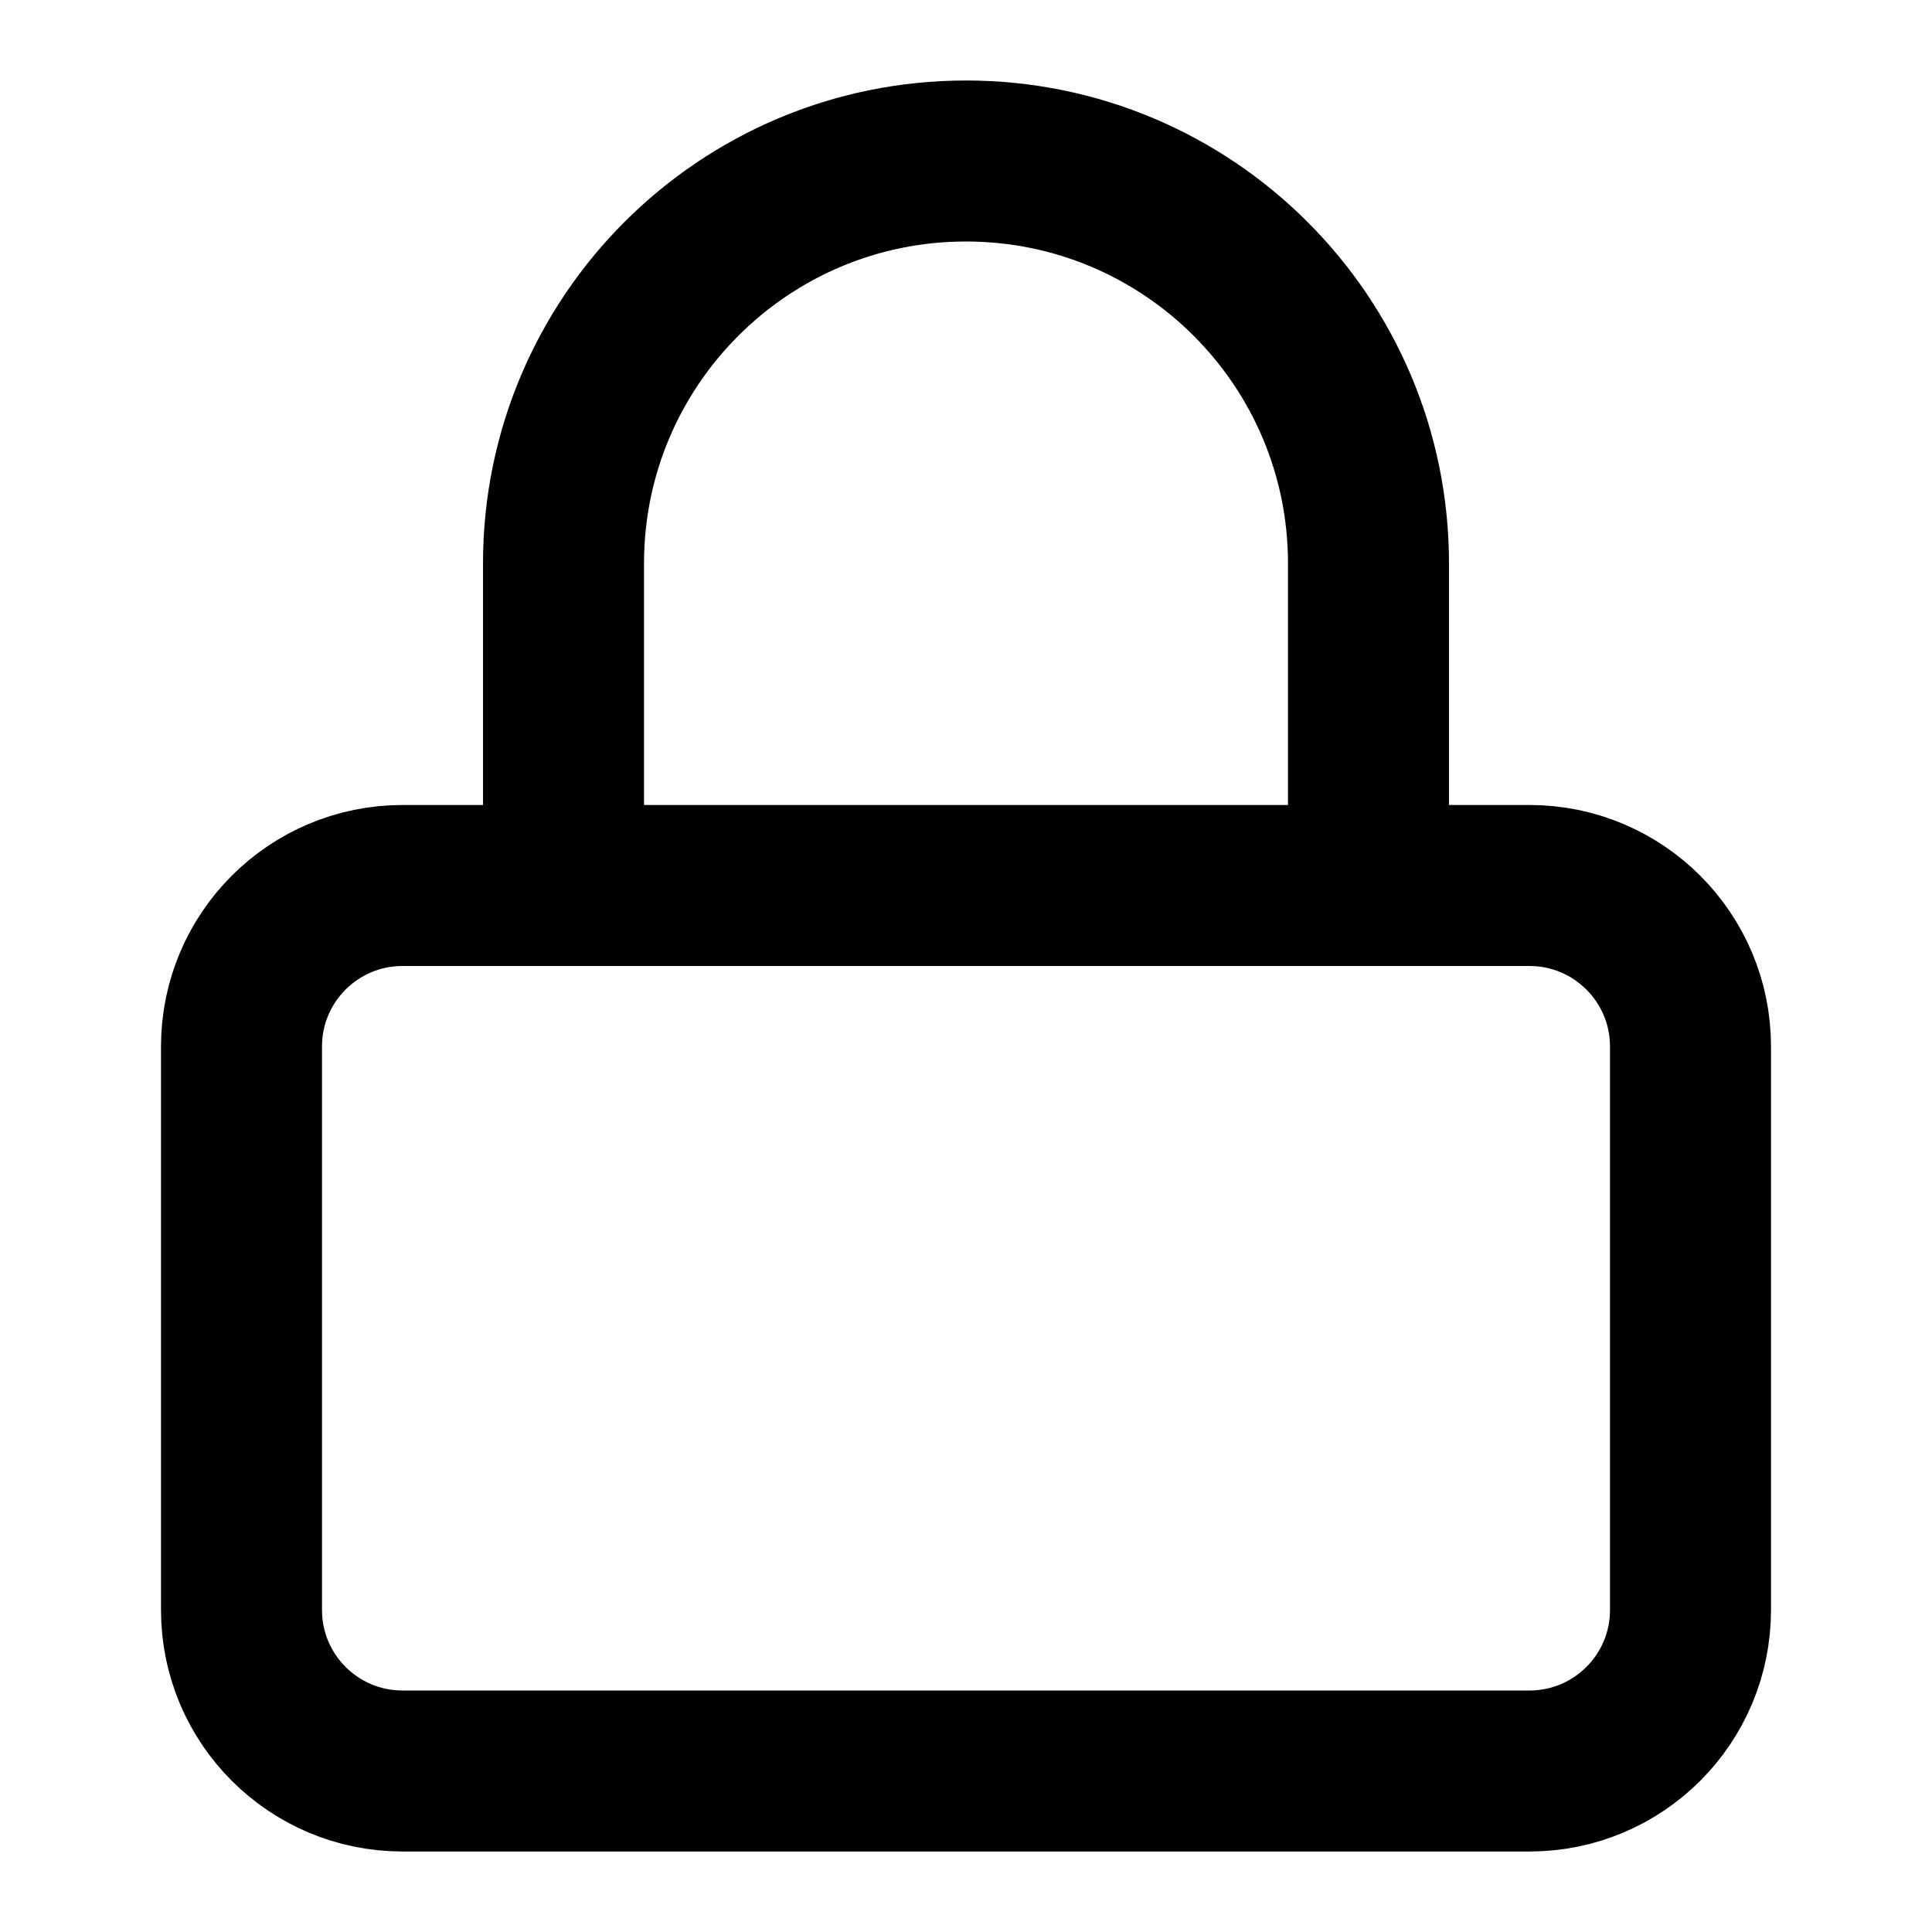
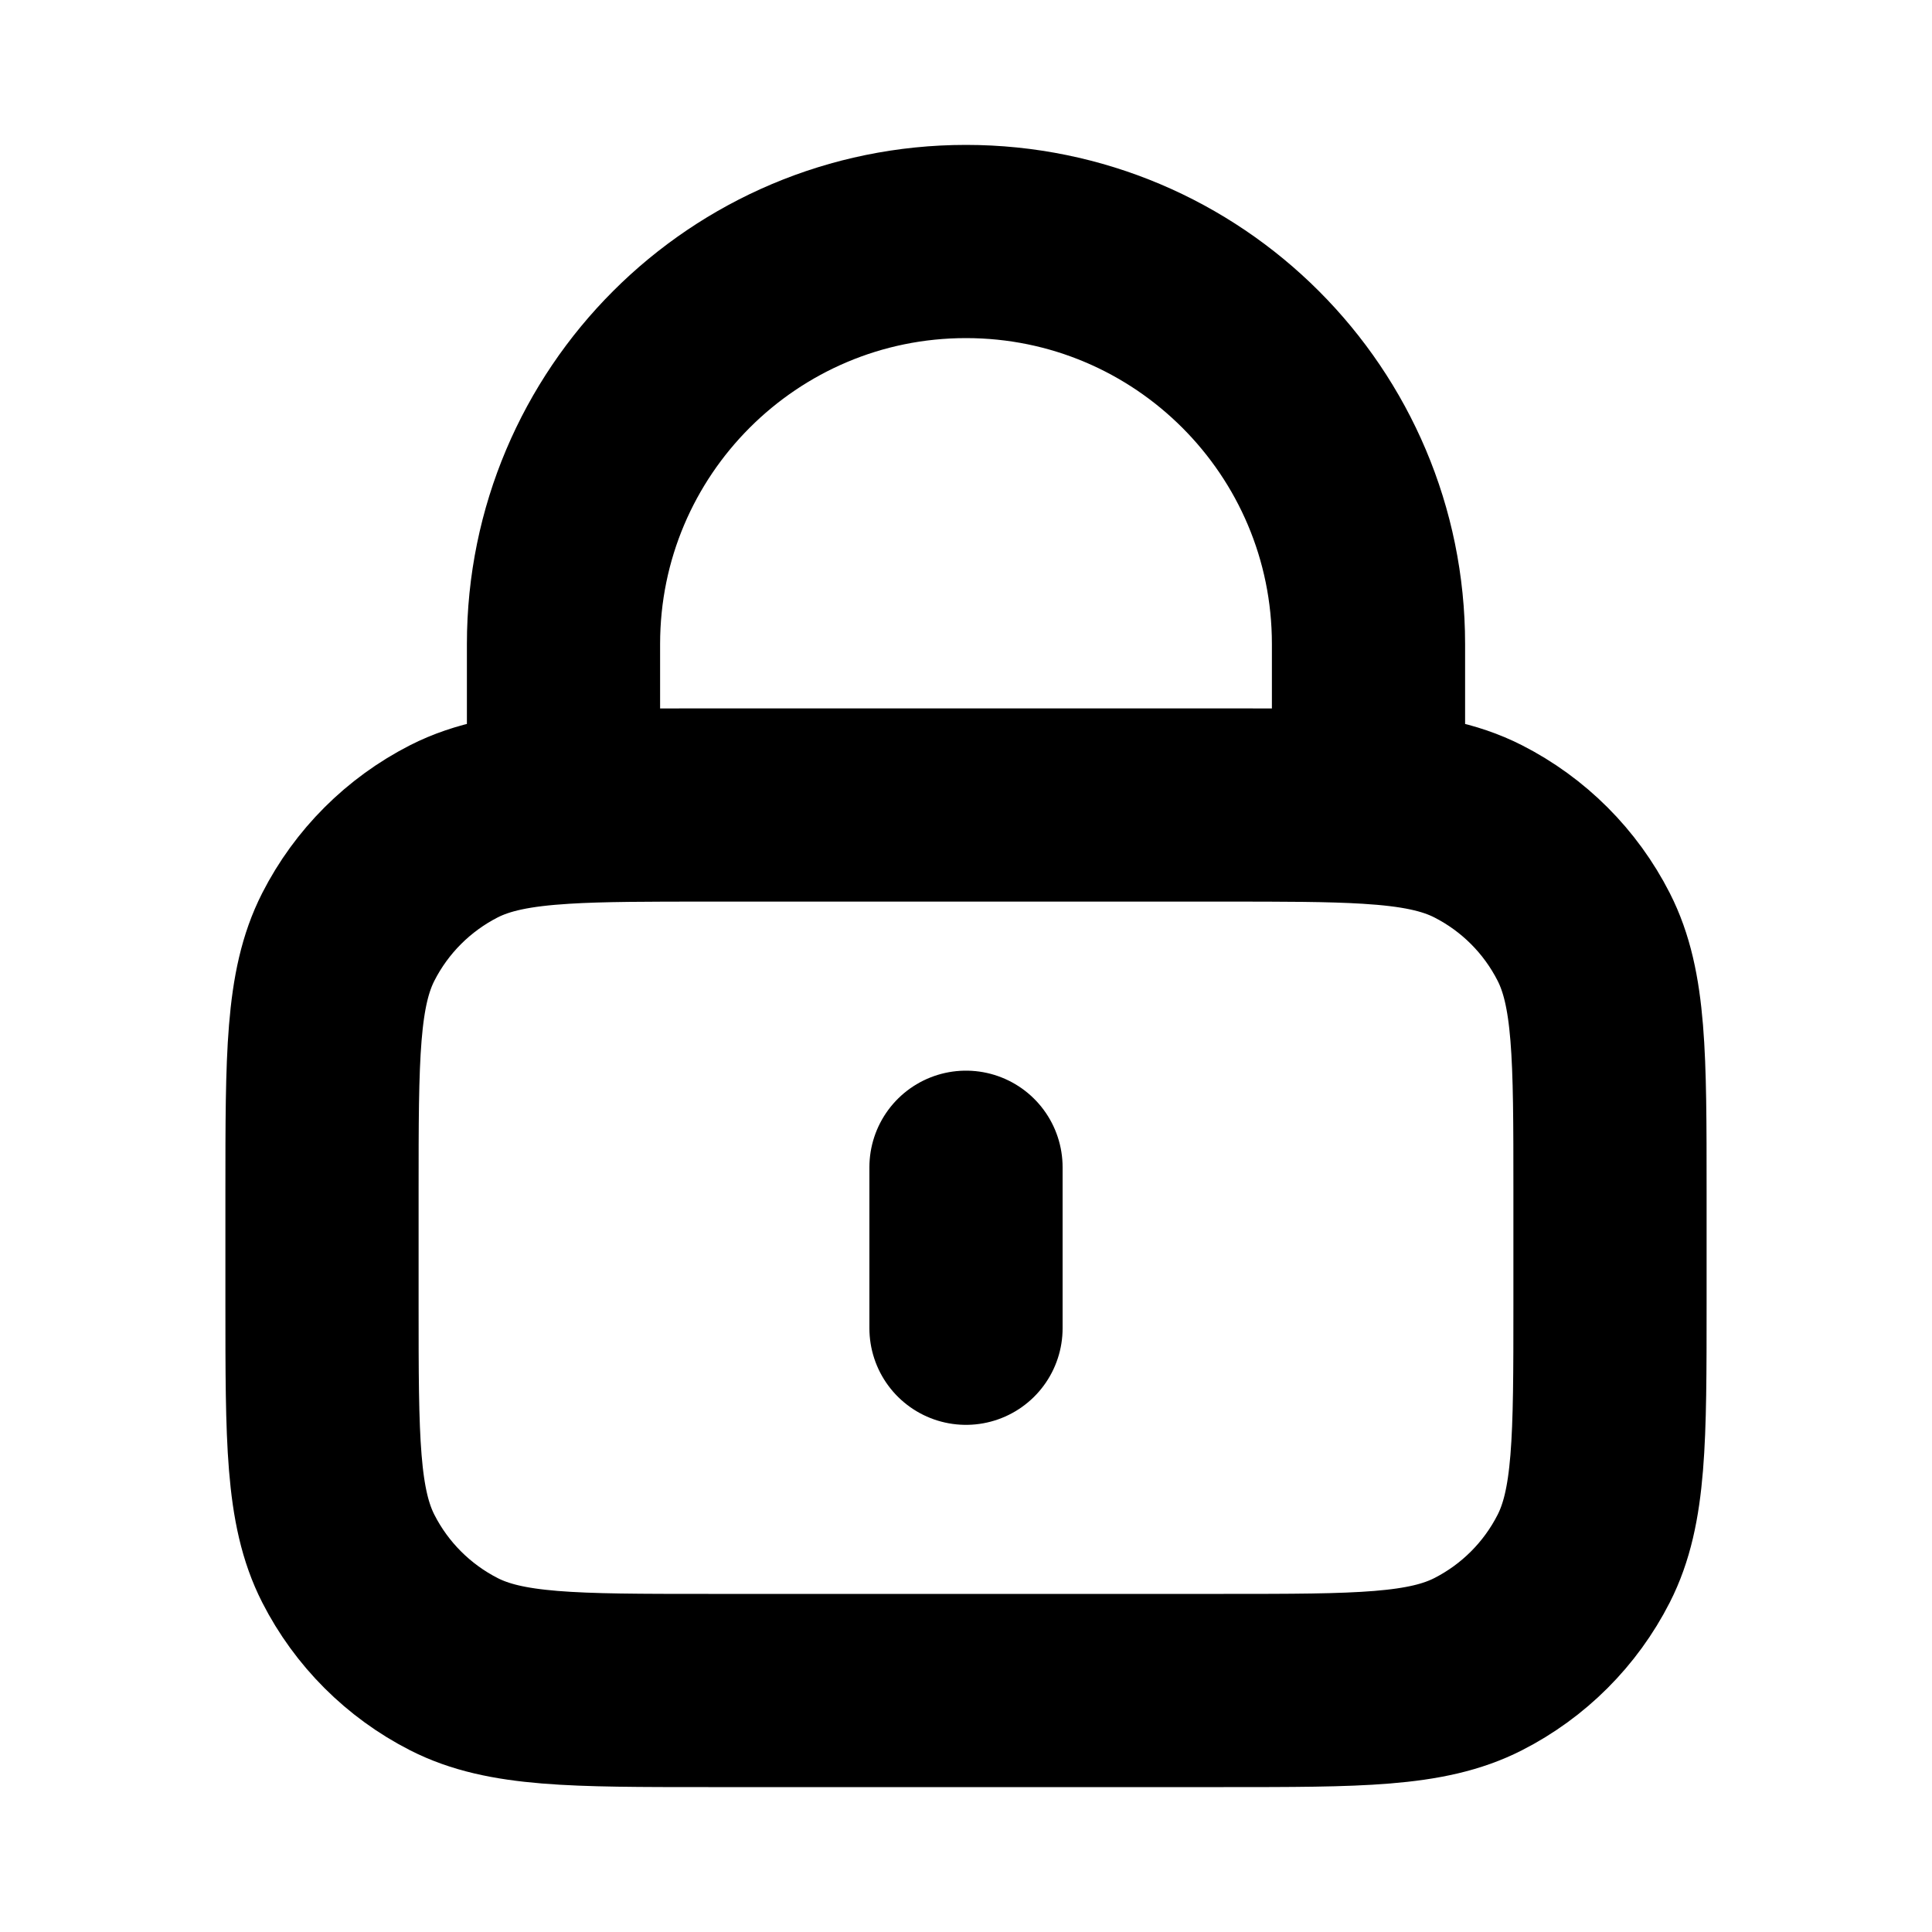
- <svg xmlns="http://www.w3.org/2000/svg" width="24" height="24" viewBox="0 0 24 24" fill="none" stroke="currentColor" stroke-width="2" stroke-linecap="round" stroke-linejoin="round" class="feather feather-lock">
-   <rect x="3" y="11" width="18" height="11" rx="2" ry="2" />
-   <path d="M7 11V7a5 5 0 0 1 10 0v4" />
+ <svg xmlns="http://www.w3.org/2000/svg" width="800px" height="800px" viewBox="0 0 24 24" fill="none">
+   <g id="SVGRepo_bgCarrier" stroke-width="0" />
+   <g id="SVGRepo_tracerCarrier" stroke-linecap="round" stroke-linejoin="round" />
+   <g id="SVGRepo_iconCarrier">
+     <path d="M12 14.5V16.5M7 10.029C7.471 10 8.053 10 8.8 10H15.2C15.947 10 16.529 10 17 10.029M7 10.029C6.412 10.065 5.994 10.146 5.638 10.327C5.074 10.615 4.615 11.073 4.327 11.638C4 12.28 4 13.12 4 14.8V16.2C4 17.88 4 18.72 4.327 19.362C4.615 19.927 5.074 20.385 5.638 20.673C6.28 21 7.12 21 8.8 21H15.2C16.88 21 17.72 21 18.362 20.673C18.927 20.385 19.385 19.927 19.673 19.362C20 18.72 20 17.88 20 16.2V14.8C20 13.12 20 12.28 19.673 11.638C19.385 11.073 18.927 10.615 18.362 10.327C18.006 10.146 17.588 10.065 17 10.029M7 10.029V8C7 5.239 9.239 3 12 3C14.761 3 17 5.239 17 8V10.029" stroke="#000000" stroke-width="2.4" stroke-linecap="round" stroke-linejoin="round" />
+   </g>
</svg>
